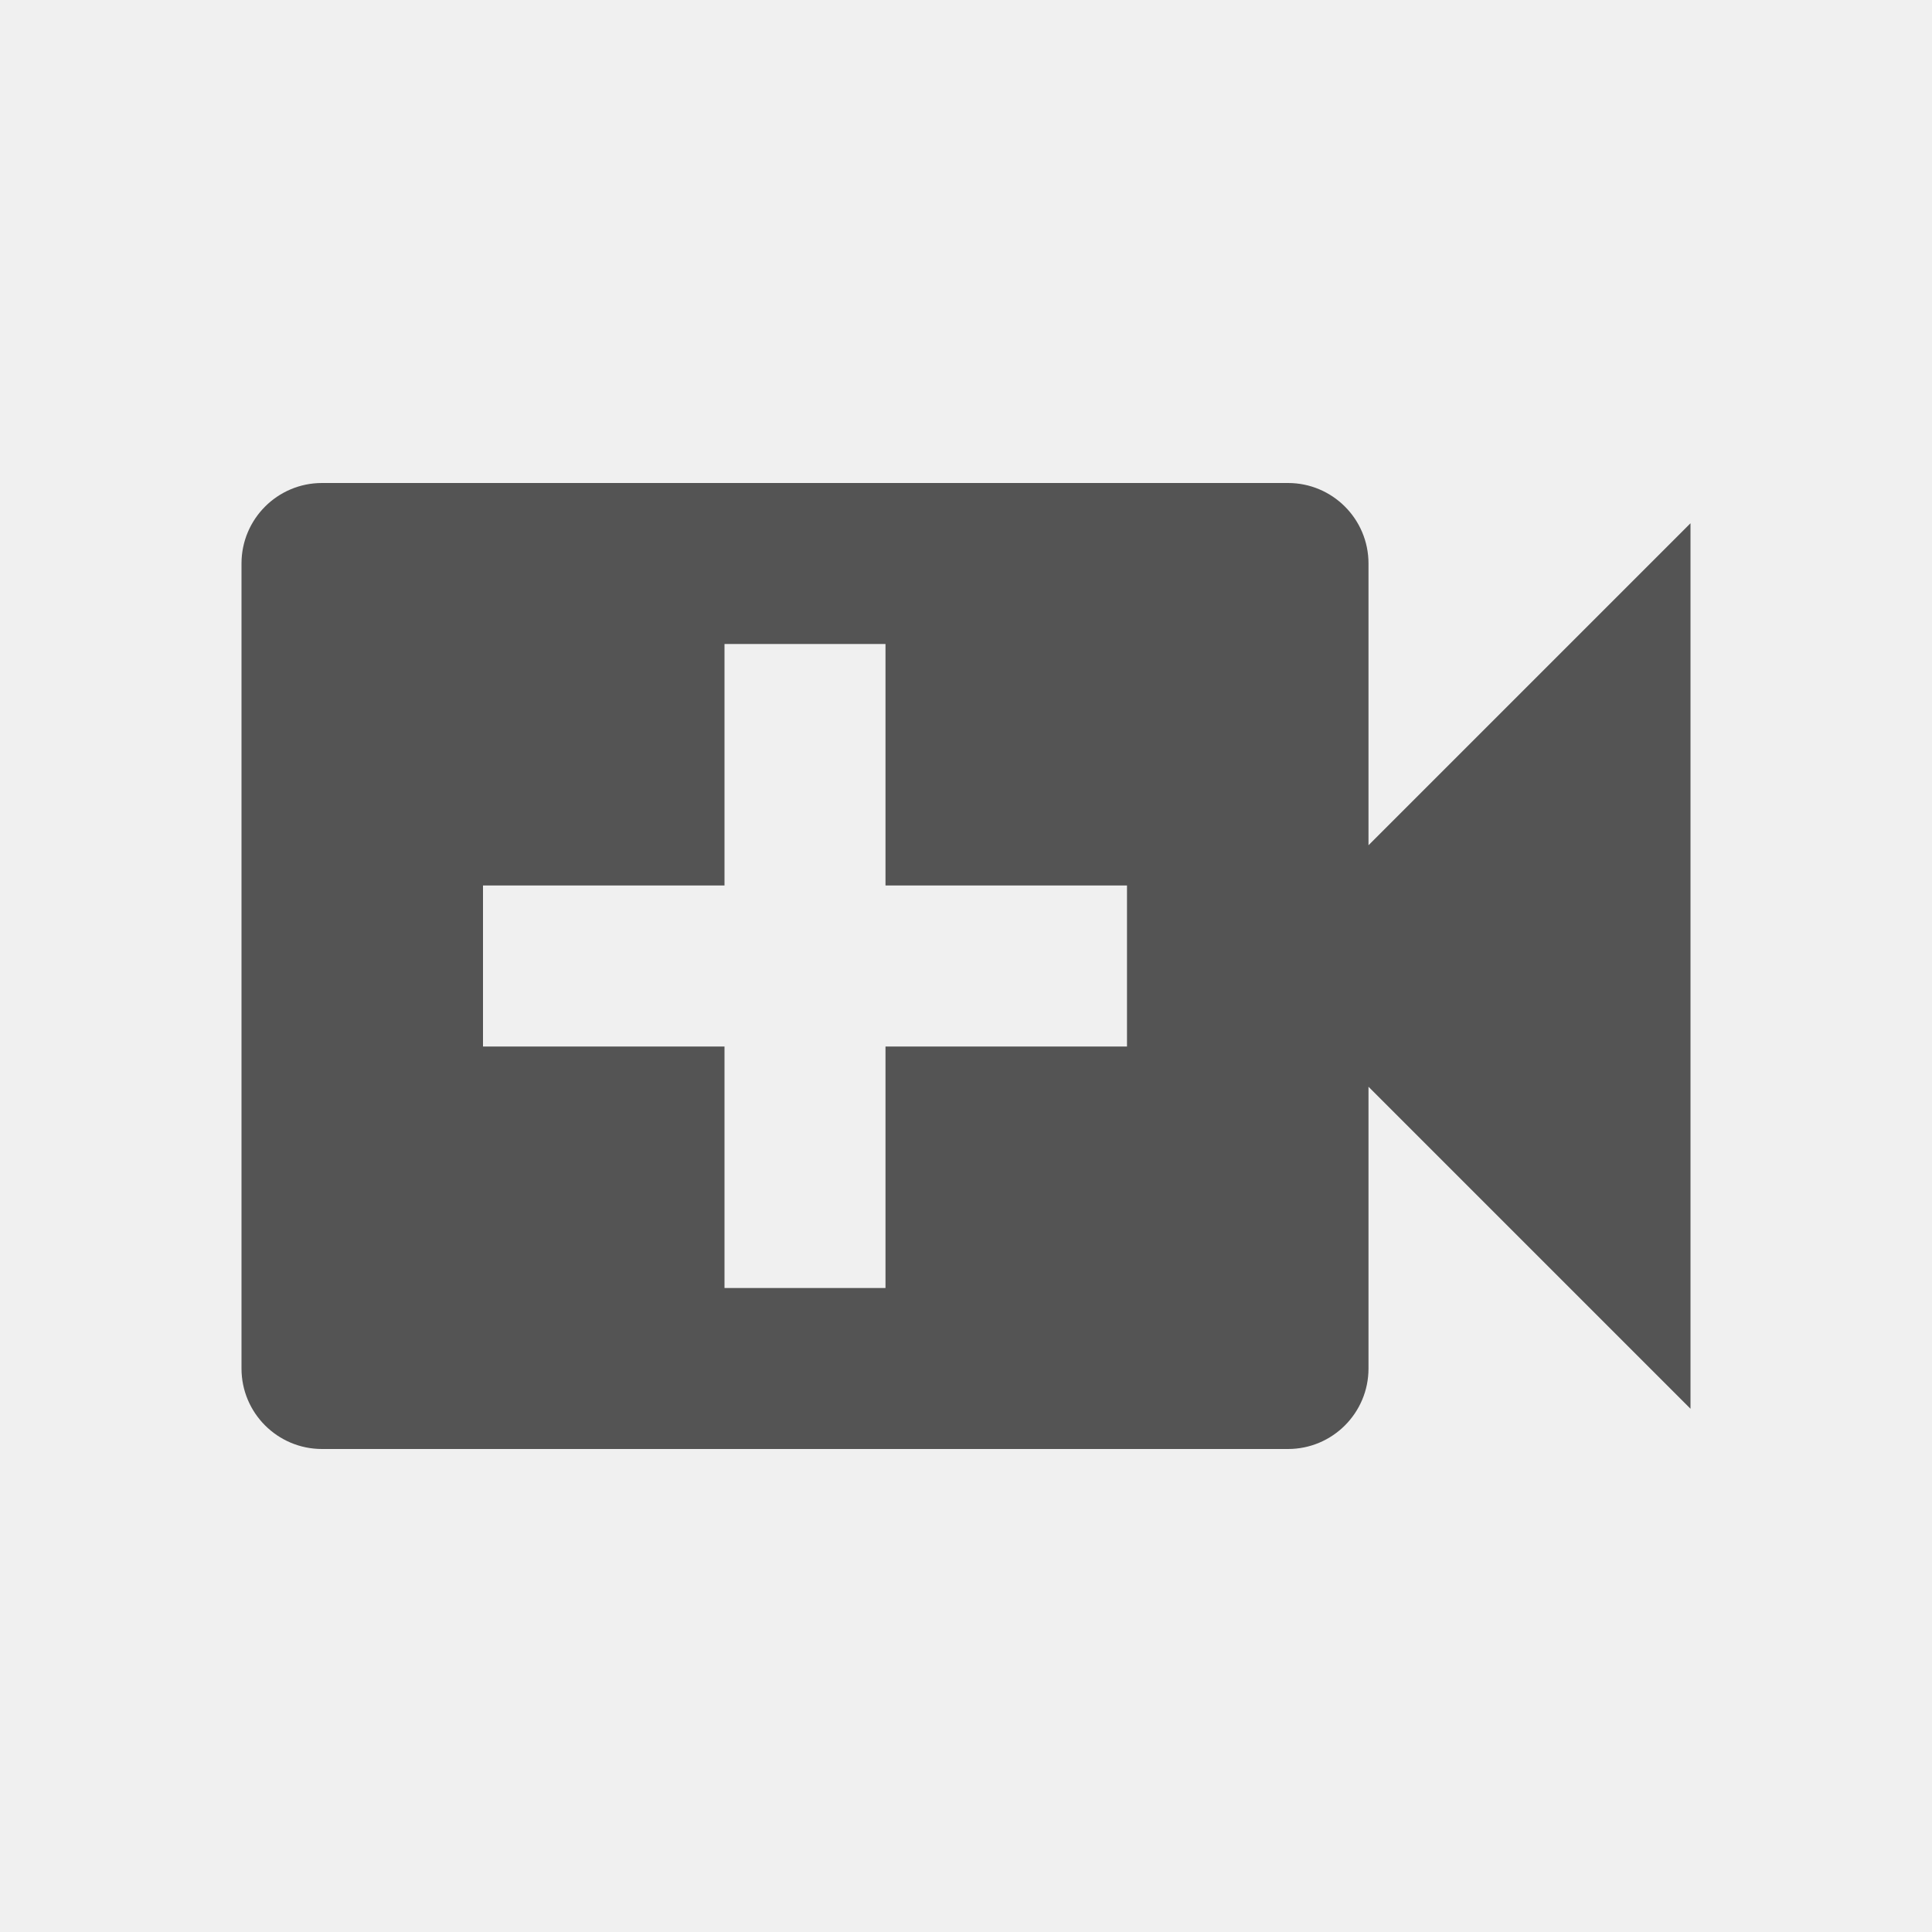
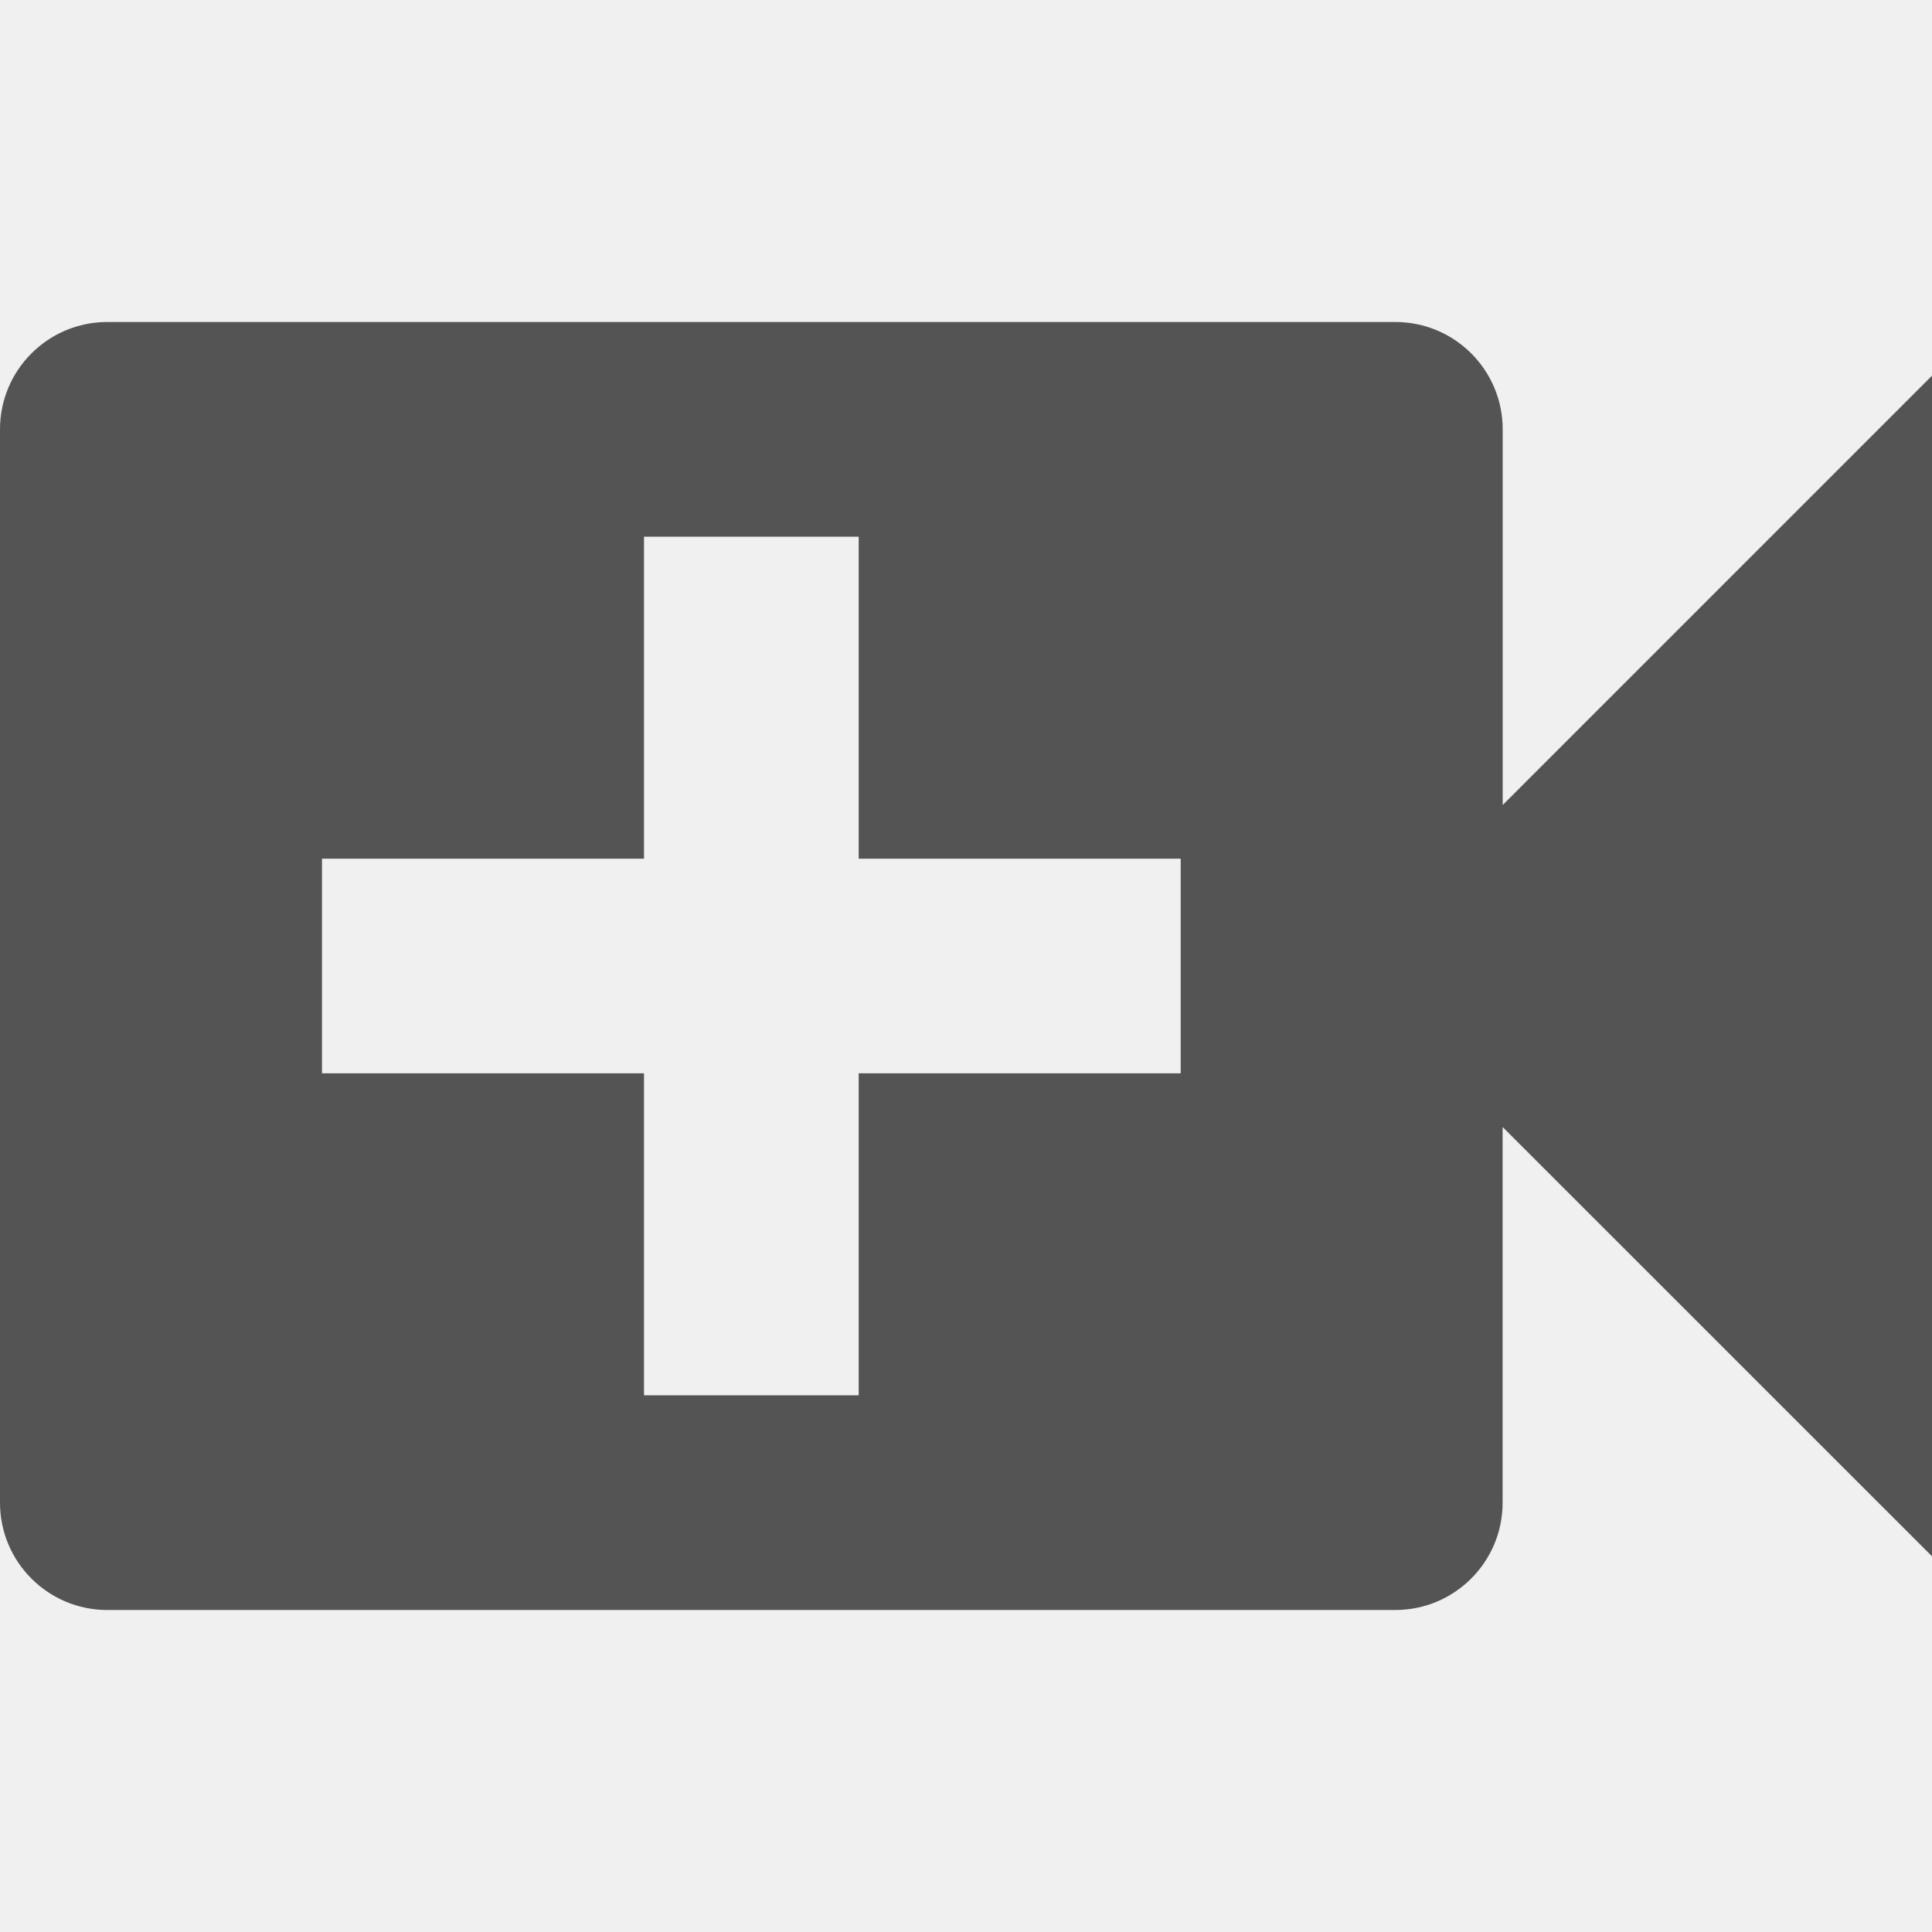
<svg xmlns="http://www.w3.org/2000/svg" version="1.1" width="24" height="24" viewBox="0 0 24 24" id="svg4">
  <defs id="defs8" />
-   <path fill="#fff" d="M17,10.5V7A1,1 0 0,0 16,6H4A1,1 0 0,0 3,7V17A1,1 0 0,0 4,18H16A1,1 0 0,0 17,17V13.5L21,17.5V6.5L17,10.5M14,13H11V16H9V13H6V11H9V8H11V11H14V13Z" id="path2" style="fill:#1c1c1c;fill-opacity:0.733" />
+   <path d="M 18.667,10 V 5.333 A 1.333,1.333 0 0 0 17.333,4 H 1.333 A 1.333,1.333 0 0 0 0,5.333 V 18.667 A 1.333,1.333 0 0 0 1.333,20 H 17.333 a 1.333,1.333 0 0 0 1.333,-1.333 V 14 L 24,19.333 V 4.667 L 18.667,10 m -4,3.333 h -4 v 4 H 8 v -4 H 4 V 10.667 H 8 V 6.667 h 2.667 v 4 h 4 z" id="path2" style="fill:#1c1c1c;fill-opacity:0.733;stroke-width:1.333" />
</svg>
